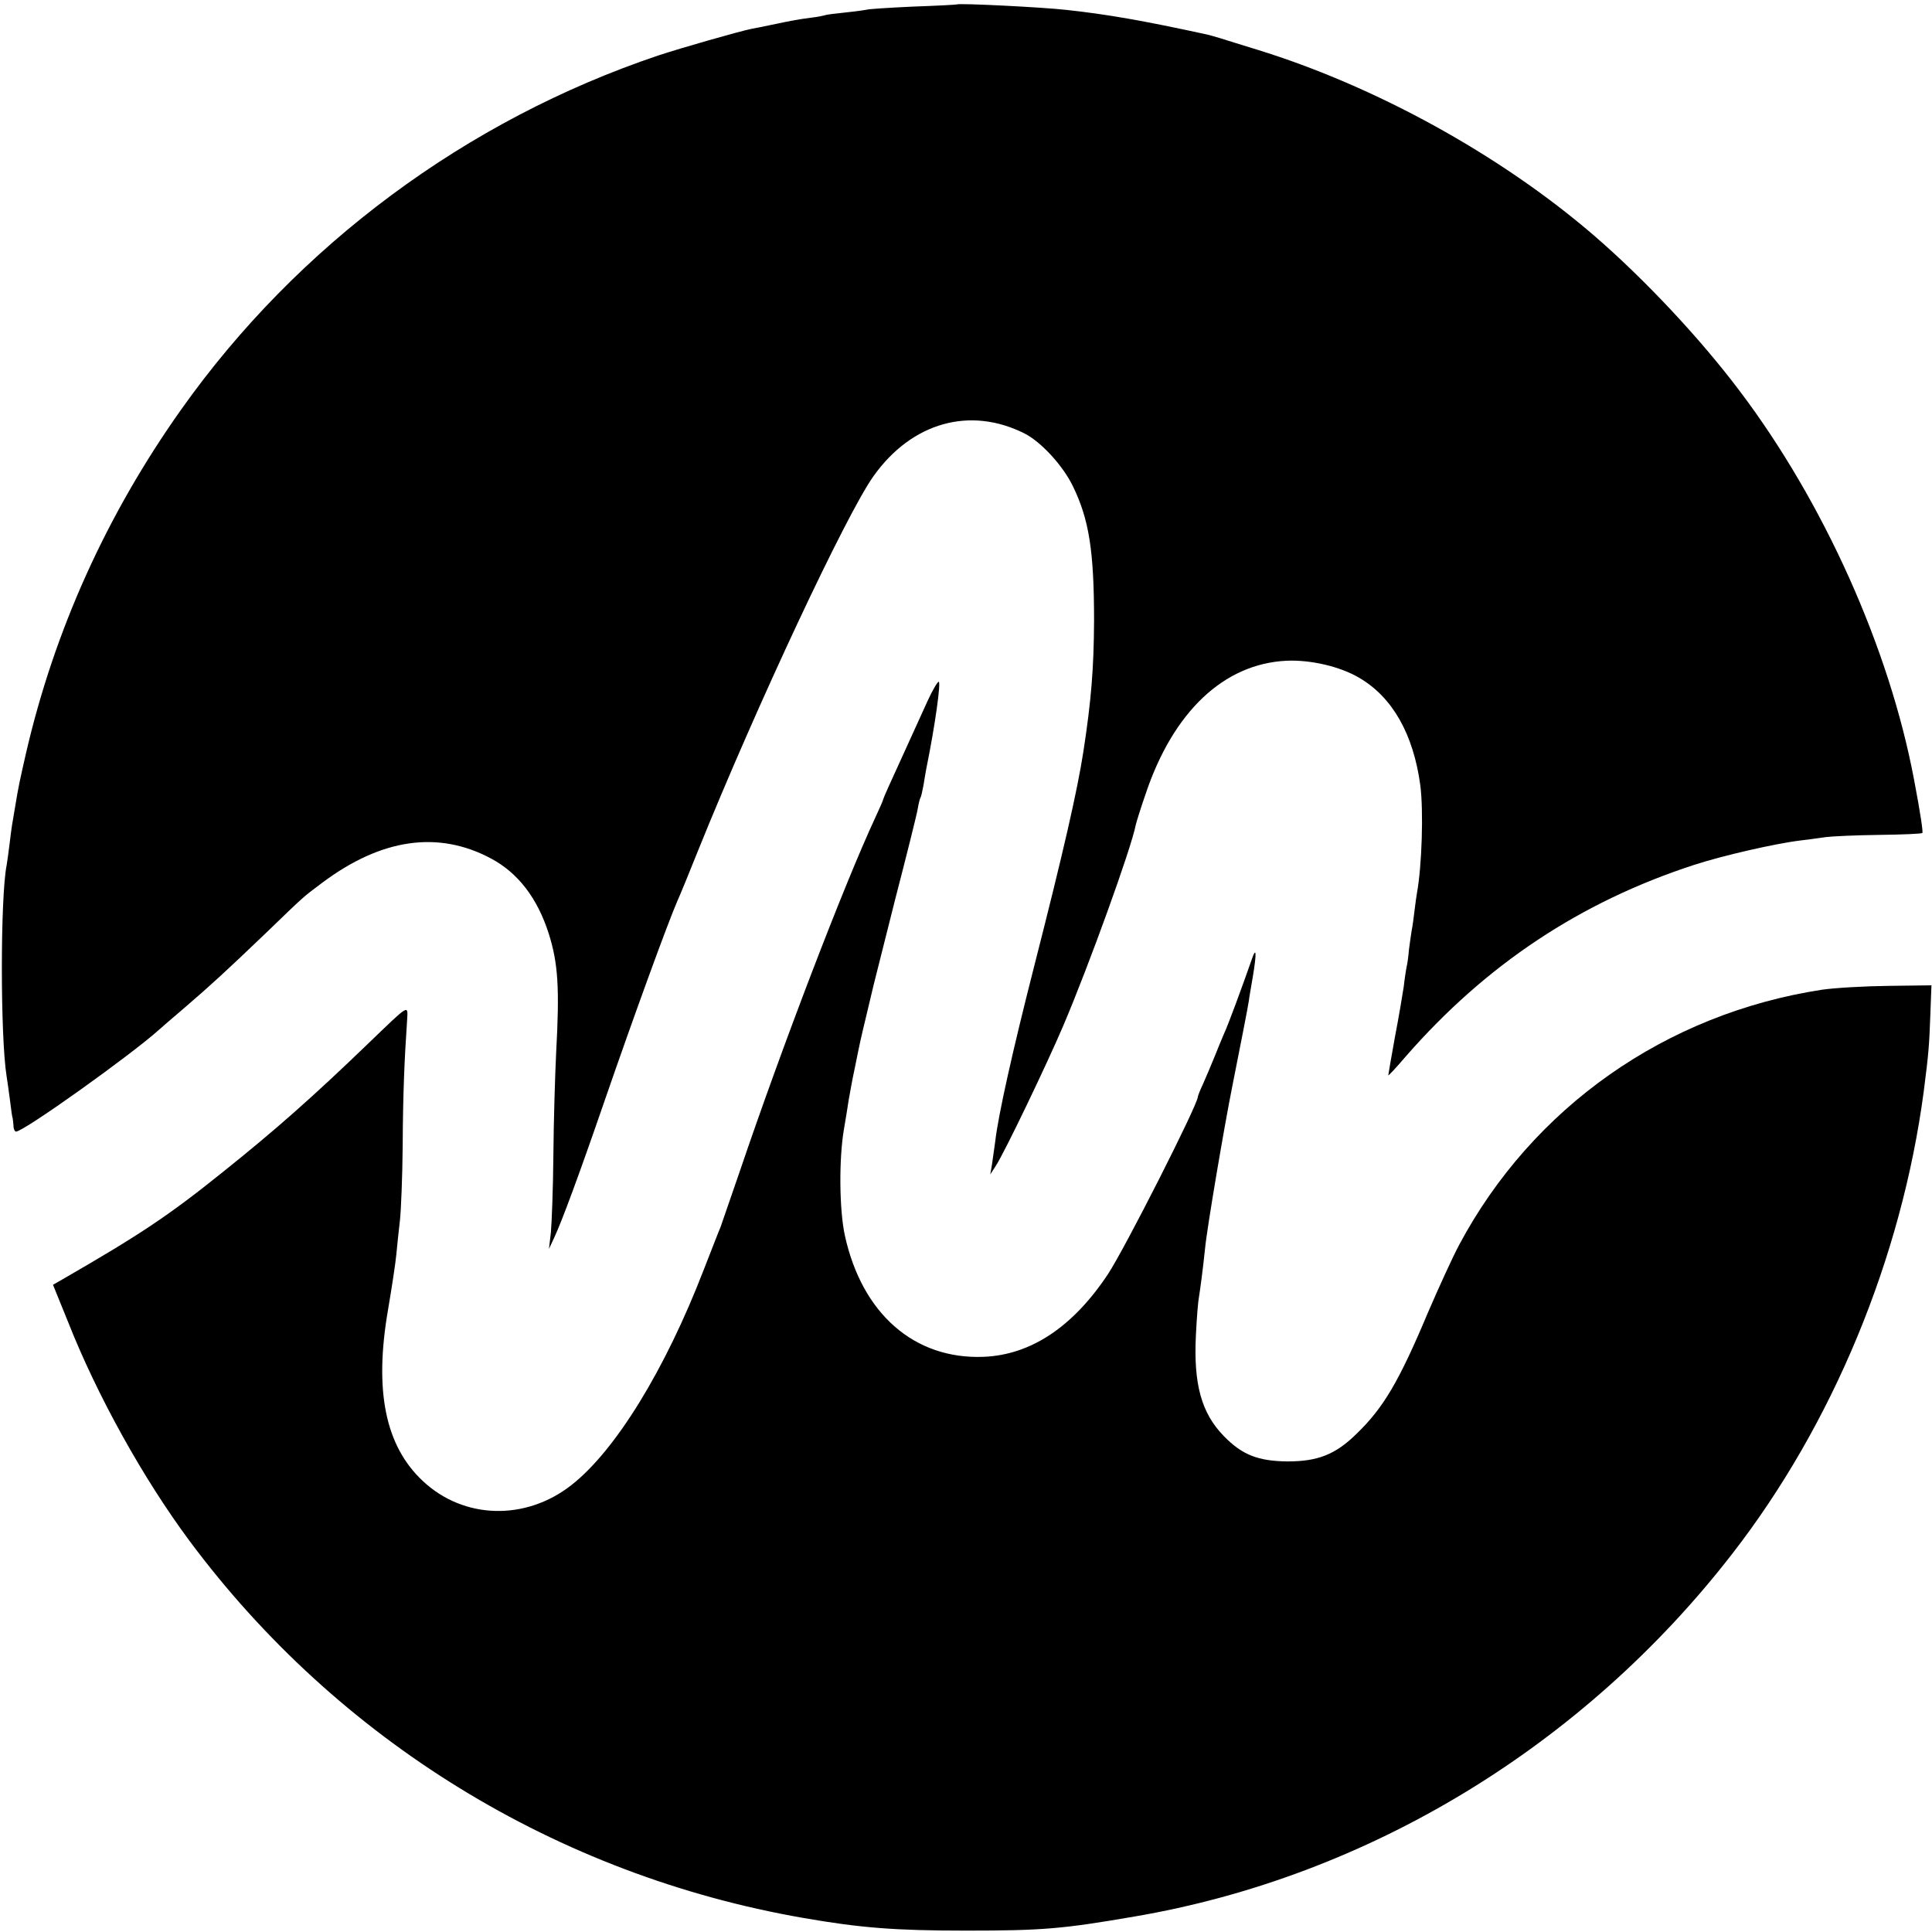
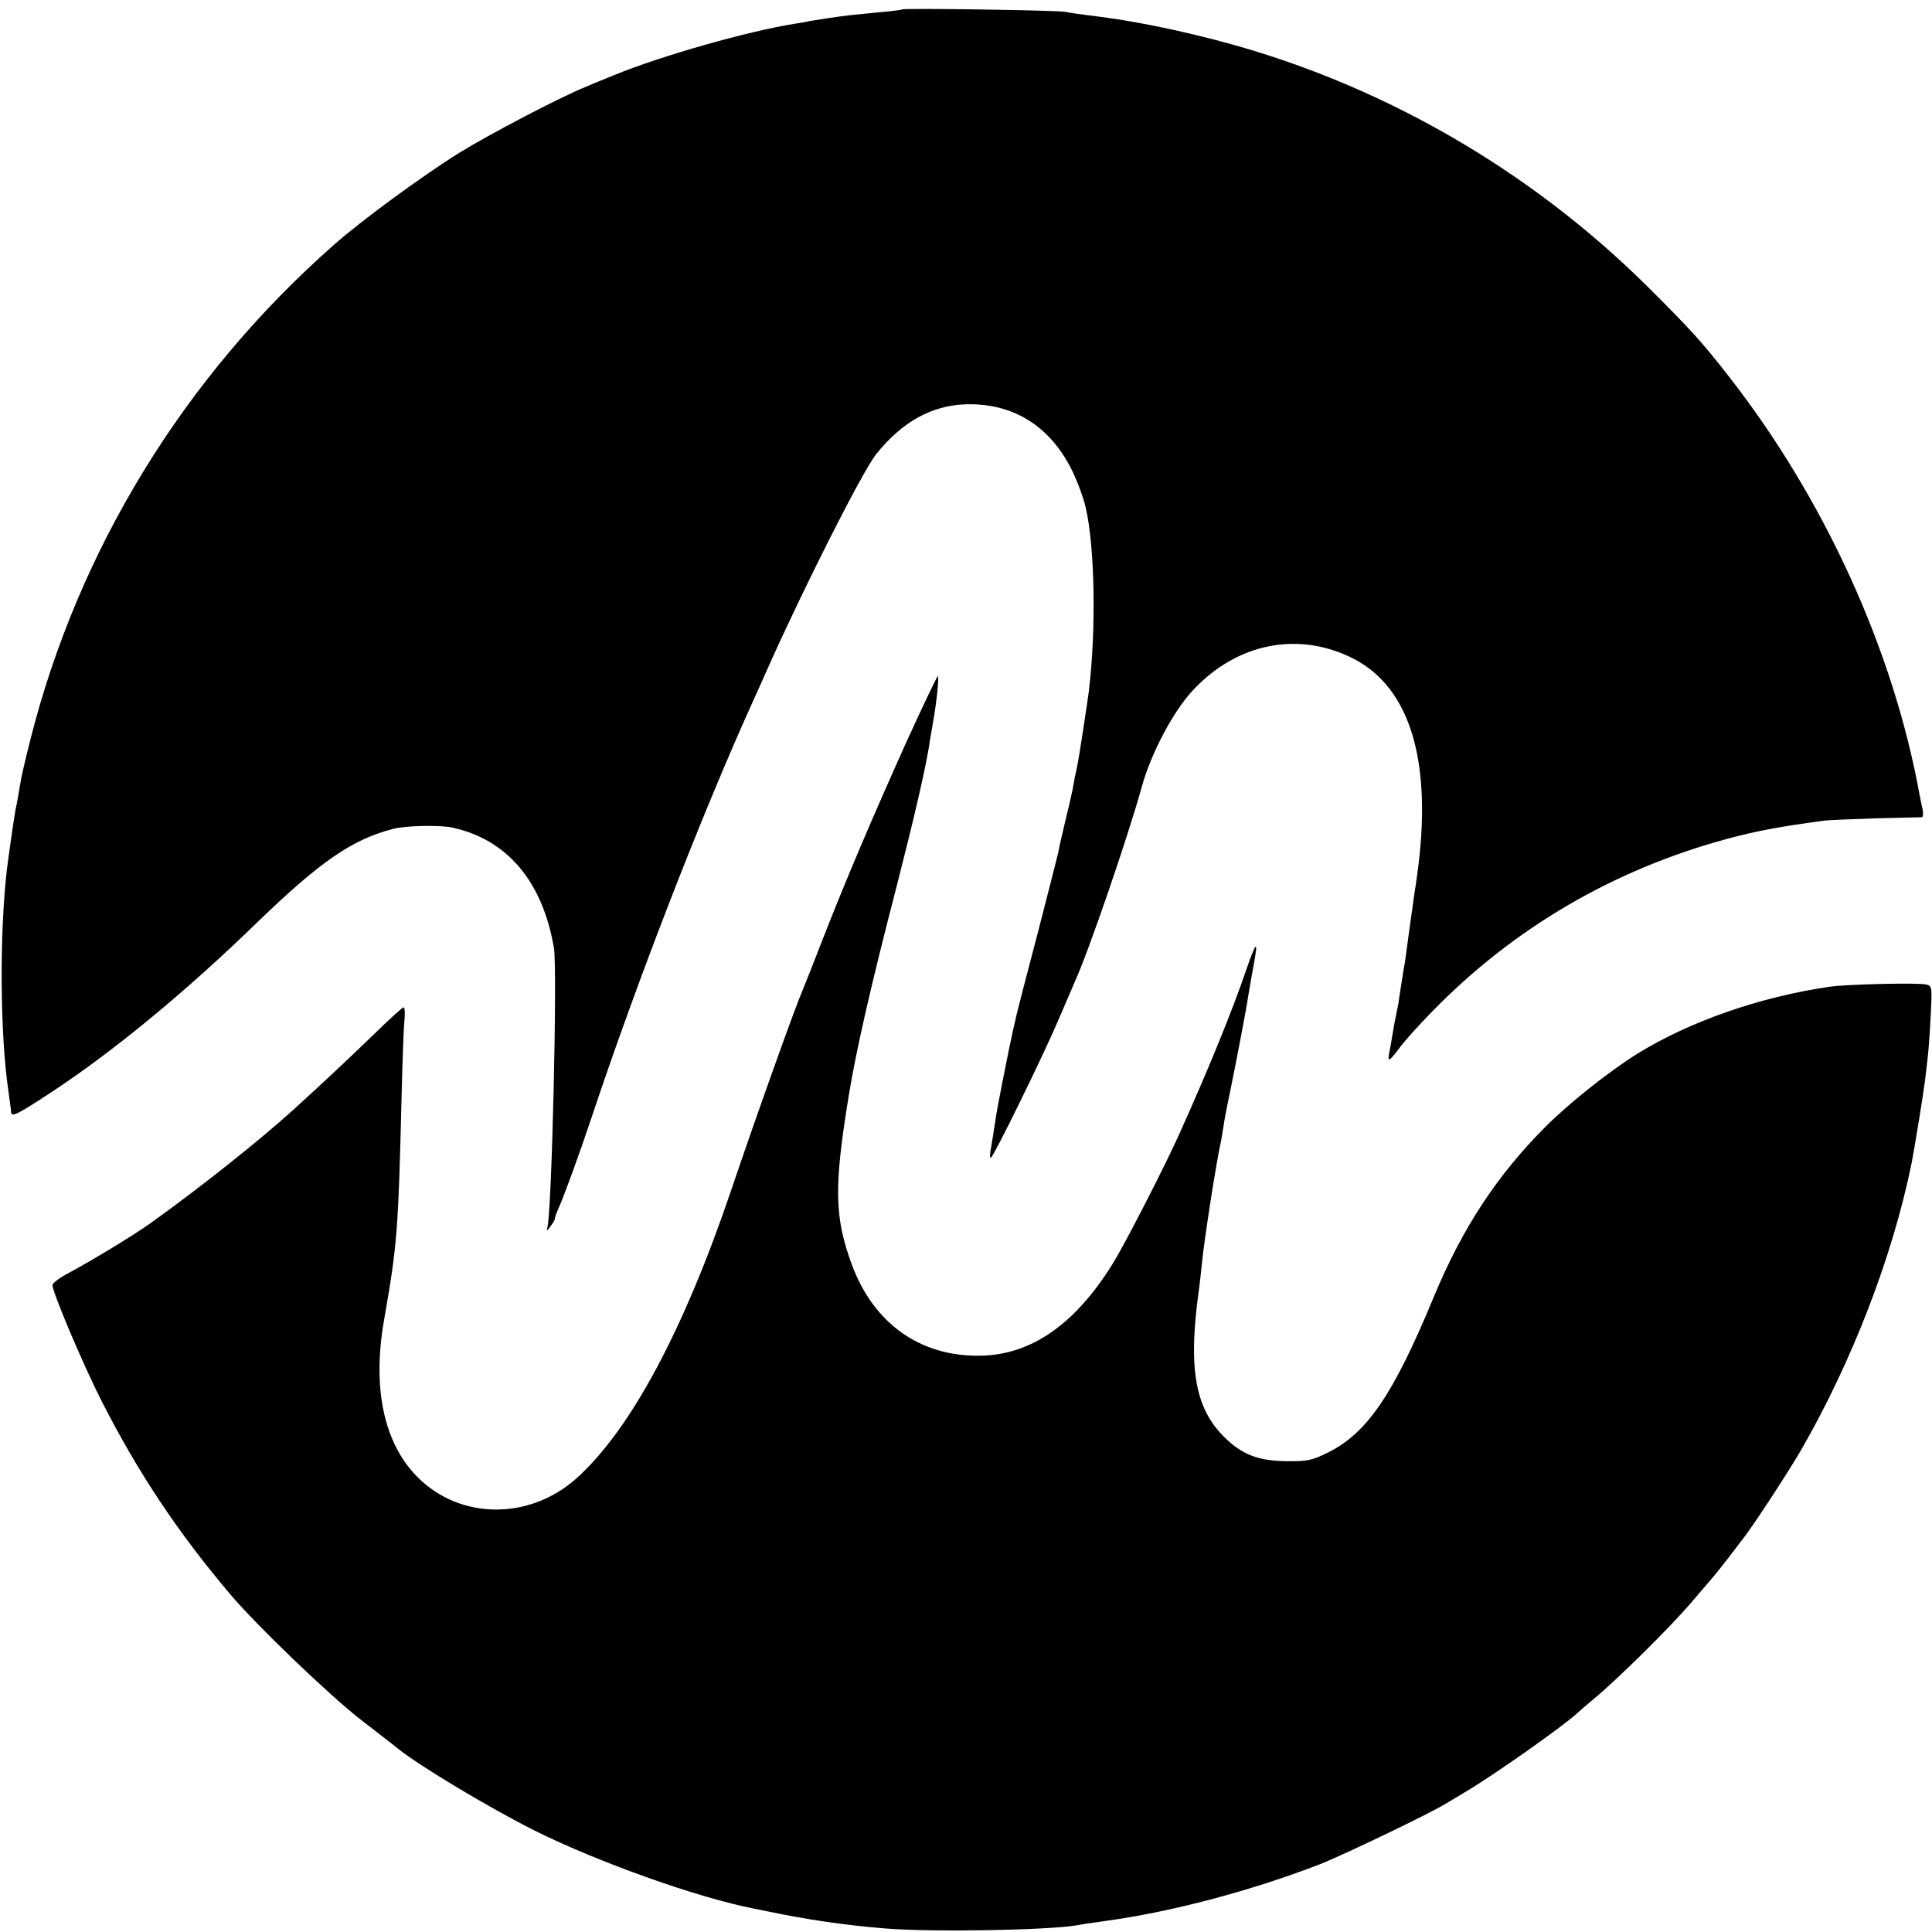
<svg xmlns="http://www.w3.org/2000/svg" version="1.0" width="700pt" height="700pt" viewBox="0 0 700 700" preserveAspectRatio="xMidYMid meet">
  <g transform="translate(0,700) scale(0.1,-0.1)" fill="#000000" stroke="none">
-     <path d="M3467 6984 c-1 -1 -74 -5 -161 -8 -88 -4 -162 -9 -165 -11 -4 -1 -37 -6 -76 -10 -38 -4 -72 -8 -75 -10 -3 -1 -25 -6 -50 -9 -47 -6 -64 -9 -145 -26 -27 -6 -59 -12 -70 -14 -49 -10 -258 -70 -340 -97 -695 -234 -1307 -688 -1728 -1282 -271 -382 -460 -801 -563 -1247 -23 -101 -27 -119 -39 -192 -11 -64 -13 -74 -20 -133 -4 -33 -9 -69 -11 -80 -23 -116 -23 -622 0 -765 2 -14 8 -52 12 -85 4 -33 8 -63 10 -67 1 -5 2 -17 3 -28 0 -11 5 -20 9 -20 28 0 417 278 517 368 11 10 54 47 95 82 91 78 151 133 294 270 143 138 132 128 204 182 214 160 420 190 612 87 97 -52 167 -143 208 -271 34 -108 40 -195 27 -433 -4 -82 -9 -249 -10 -370 -1 -121 -6 -247 -9 -280 l-7 -60 20 43 c27 58 88 222 181 492 108 313 230 647 264 725 8 17 42 100 76 185 212 525 537 1218 635 1355 139 195 350 254 548 154 60 -31 138 -116 174 -190 59 -121 77 -235 77 -489 -1 -172 -10 -287 -39 -475 -22 -141 -71 -357 -179 -780 -76 -298 -129 -534 -140 -630 -4 -27 -9 -66 -12 -85 l-6 -35 20 31 c32 49 185 368 245 509 92 216 246 642 262 726 2 9 17 58 35 110 100 300 284 474 511 485 88 4 195 -21 264 -62 120 -70 196 -204 221 -389 12 -92 6 -291 -12 -390 -2 -11 -6 -40 -9 -65 -3 -25 -7 -56 -10 -70 -2 -14 -7 -45 -10 -70 -2 -25 -6 -54 -9 -65 -2 -11 -7 -42 -10 -70 -4 -27 -18 -110 -32 -183 -13 -73 -24 -135 -24 -138 0 -3 29 28 64 69 290 332 632 559 1043 693 104 34 296 78 388 89 28 3 68 9 90 12 22 3 109 7 193 8 84 1 155 4 157 7 3 3 -6 67 -30 193 -90 478 -328 1007 -633 1410 -144 191 -345 405 -527 562 -339 292 -792 541 -1220 673 -55 17 -114 35 -132 41 -18 5 -40 12 -50 14 -234 51 -362 73 -508 89 -87 10 -391 25 -398 20z" />
-     <path d="M3362 4463 c-17 -38 -60 -132 -96 -211 -36 -78 -66 -145 -66 -148 0 -3 -13 -33 -29 -67 -112 -241 -335 -822 -491 -1282 -34 -99 -65 -189 -69 -200 -5 -11 -32 -81 -61 -155 -140 -363 -320 -656 -480 -781 -166 -130 -390 -124 -538 15 -136 127 -177 327 -126 621 13 77 27 167 30 200 3 33 9 89 13 123 4 35 9 157 10 270 1 185 6 309 16 455 3 58 11 62 -140 -83 -199 -192 -337 -314 -527 -466 -199 -160 -302 -228 -581 -389 l-35 -20 54 -133 c106 -269 273 -569 440 -794 538 -724 1333 -1212 2224 -1367 207 -36 332 -46 590 -46 276 0 349 6 610 51 846 144 1626 617 2166 1314 365 470 614 1073 694 1675 18 139 20 169 24 278 l4 107 -155 -2 c-86 -1 -194 -7 -242 -14 -566 -87 -1048 -426 -1314 -924 -25 -47 -75 -157 -113 -245 -105 -250 -161 -345 -258 -439 -77 -76 -141 -101 -251 -101 -107 1 -165 24 -231 92 -81 83 -110 188 -101 366 3 62 8 123 11 137 5 32 14 98 22 175 6 68 69 440 99 590 25 126 58 293 60 310 1 11 8 49 14 85 15 90 13 114 -5 60 -31 -89 -85 -236 -99 -265 -7 -16 -23 -55 -35 -85 -12 -30 -31 -74 -41 -97 -11 -23 -19 -44 -19 -47 0 -28 -265 -551 -326 -643 -127 -191 -279 -292 -450 -299 -251 -10 -441 156 -503 440 -20 92 -22 277 -3 386 6 36 14 83 17 105 4 22 13 74 22 115 20 98 18 91 43 195 12 50 23 97 25 105 2 8 37 148 78 310 42 162 79 310 82 329 3 19 8 38 10 41 3 4 7 25 11 45 3 21 8 47 10 59 32 157 54 316 45 316 -4 0 -22 -30 -39 -67z" />
+     <path d="M3269 6966 c-2 -2 -42 -7 -89 -11 -47 -5 -92 -9 -100 -10 -37 -4 -127 -18 -145 -21 -11 -3 -36 -7 -55 -10 -171 -27 -486 -117 -652 -185 -40 -16 -86 -35 -102 -42 -99 -40 -350 -172 -461 -240 -133 -83 -356 -246 -455 -334 -542 -477 -926 -1104 -1100 -1793 -16 -63 -31 -128 -34 -145 -8 -47 -15 -88 -20 -110 -5 -27 -24 -159 -31 -215 -27 -233 -25 -594 5 -800 5 -36 10 -71 10 -77 0 -23 19 -14 148 71 225 148 489 366 747 617 227 219 342 298 490 336 48 12 166 14 212 5 200 -43 329 -195 370 -437 13 -75 -8 -967 -24 -1013 -4 -13 -2 -13 10 3 9 11 17 24 17 28 0 5 6 23 14 40 20 44 77 201 119 327 167 501 402 1106 590 1520 14 30 35 78 47 105 132 296 345 718 395 780 92 115 198 175 321 180 172 6 307 -76 388 -239 19 -39 42 -100 50 -136 33 -144 38 -442 11 -665 -7 -52 -36 -244 -42 -270 -2 -11 -6 -30 -9 -42 -2 -13 -6 -33 -8 -45 -6 -29 -10 -45 -31 -133 -9 -38 -19 -81 -21 -95 -3 -14 -37 -146 -75 -294 -39 -148 -72 -276 -74 -285 -2 -9 -8 -36 -14 -61 -11 -50 -12 -55 -40 -195 -11 -55 -23 -120 -26 -145 -4 -25 -10 -64 -14 -87 -5 -24 -5 -40 -1 -38 12 7 192 375 245 500 26 61 53 124 61 142 49 108 190 519 240 699 34 125 116 279 188 355 160 170 381 213 579 113 209 -107 289 -379 231 -789 -3 -22 -7 -49 -9 -60 -1 -11 -8 -56 -14 -100 -6 -44 -13 -93 -15 -110 -2 -16 -6 -46 -10 -65 -5 -34 -16 -99 -20 -130 -2 -8 -6 -28 -9 -45 -4 -16 -9 -46 -12 -65 -3 -19 -8 -47 -11 -62 -8 -38 -1 -35 35 13 16 23 70 83 118 132 296 304 658 516 1072 628 100 27 187 44 346 65 17 3 102 6 190 9 88 2 164 4 168 4 5 1 6 13 3 29 -4 15 -8 38 -11 52 -95 525 -345 1073 -691 1516 -94 121 -139 171 -293 324 -434 431 -980 743 -1566 895 -171 44 -319 73 -465 90 -30 4 -66 9 -80 12 -29 6 -585 14 -591 9z" />
+     <path d="M3287 4318 c-124 -275 -221 -503 -307 -723 -34 -88 -66 -169 -71 -180 -31 -72 -171 -465 -259 -725 -173 -511 -366 -871 -561 -1046 -171 -153 -423 -151 -577 5 -122 123 -164 324 -120 571 47 270 51 317 63 805 3 121 7 244 10 273 3 28 2 52 -3 52 -4 0 -55 -46 -113 -103 -93 -90 -184 -175 -284 -266 -127 -115 -341 -285 -520 -413 -60 -43 -207 -132 -292 -178 -35 -18 -63 -39 -63 -46 0 -26 110 -286 178 -420 132 -259 274 -473 465 -699 96 -114 363 -370 477 -458 63 -49 122 -94 131 -102 78 -63 335 -217 497 -298 229 -114 590 -243 797 -283 11 -2 31 -6 45 -9 143 -30 279 -50 425 -62 168 -14 584 -7 695 11 14 3 61 10 105 16 242 33 530 110 776 205 82 32 397 183 454 218 11 7 43 25 70 42 102 59 366 246 411 289 6 6 35 31 65 56 86 72 274 258 347 344 37 43 72 84 77 90 6 6 29 36 53 66 23 30 46 60 51 67 33 39 167 244 216 328 186 323 332 702 401 1040 9 45 43 253 48 295 3 25 8 63 10 85 3 22 8 90 11 151 6 108 5 112 -16 117 -26 7 -288 1 -349 -8 -255 -37 -508 -126 -698 -243 -102 -64 -246 -178 -331 -263 -177 -177 -303 -369 -407 -620 -145 -351 -241 -492 -383 -562 -59 -29 -74 -32 -151 -31 -102 1 -161 24 -226 89 -106 106 -130 253 -89 540 2 17 7 57 10 90 9 89 52 366 69 441 2 12 7 39 10 60 3 22 15 82 26 134 23 113 57 291 64 340 3 19 12 68 19 108 17 90 8 82 -28 -23 -51 -150 -142 -372 -245 -600 -54 -119 -194 -392 -238 -463 -137 -221 -297 -332 -482 -334 -217 -3 -385 117 -464 331 -63 172 -65 281 -10 616 27 164 79 392 173 755 62 242 100 406 117 505 2 17 9 55 14 85 14 77 23 170 18 170 -3 0 -53 -105 -111 -232z" />
  </g>
</svg>
